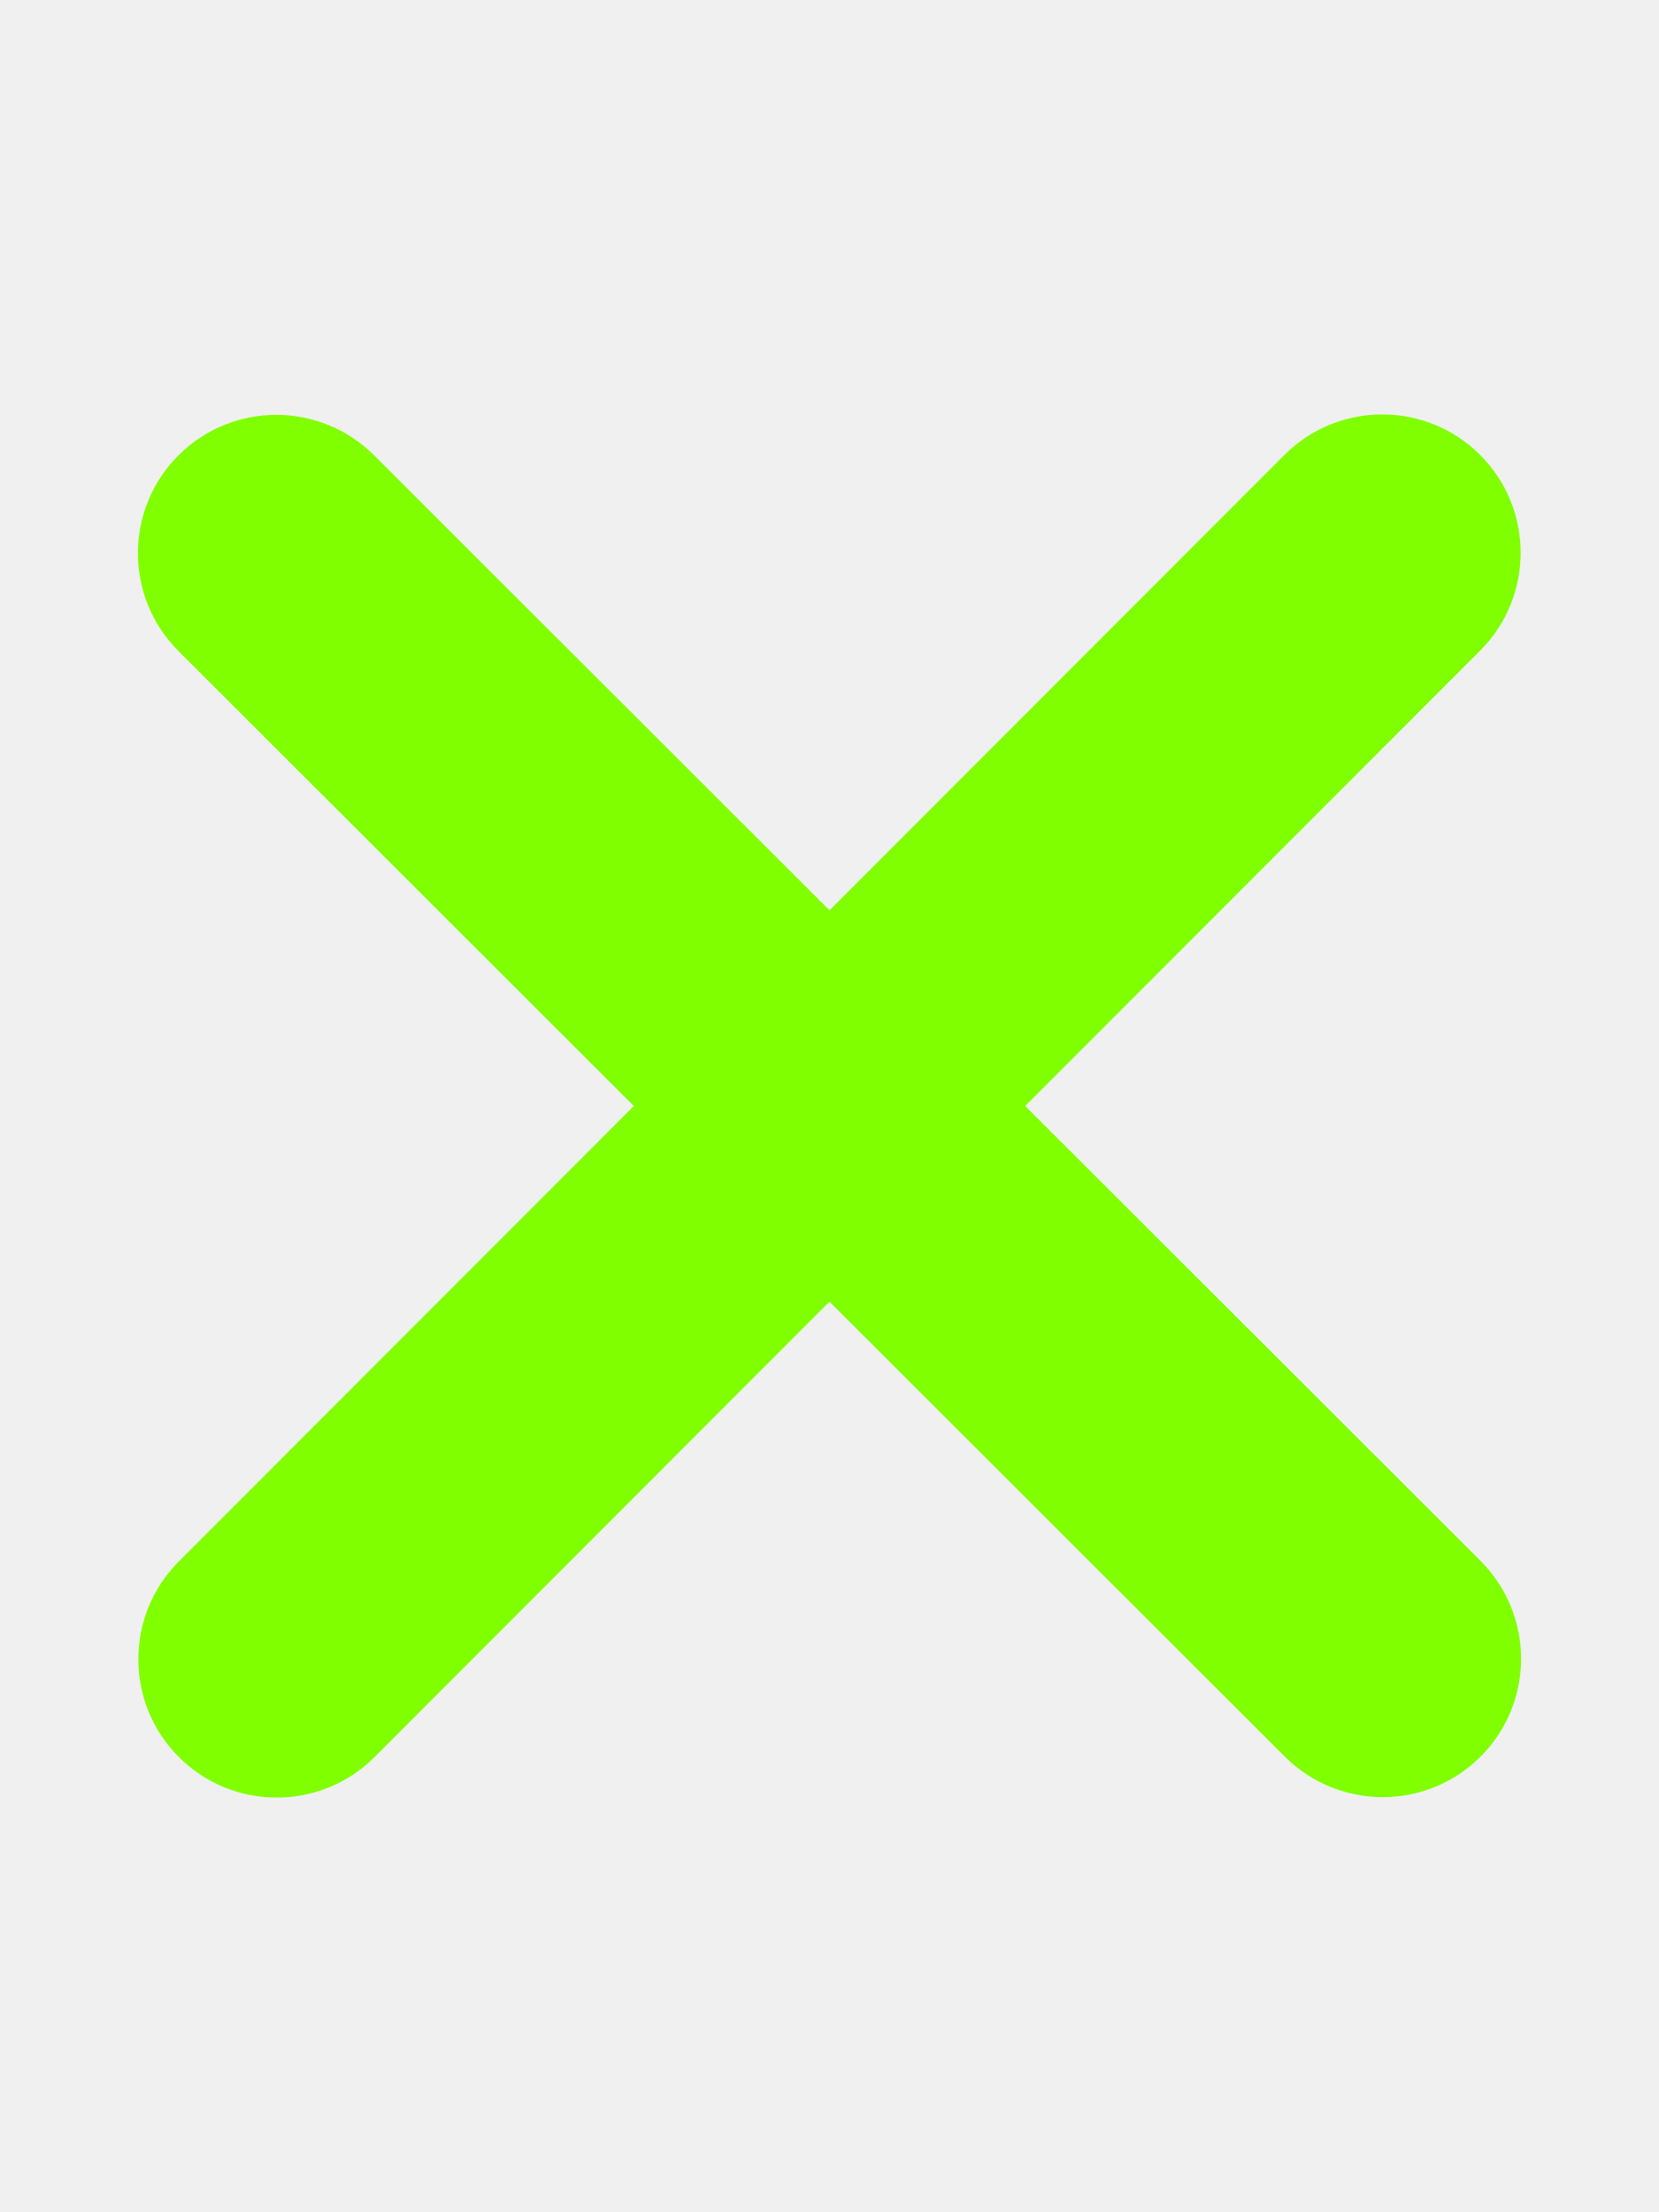
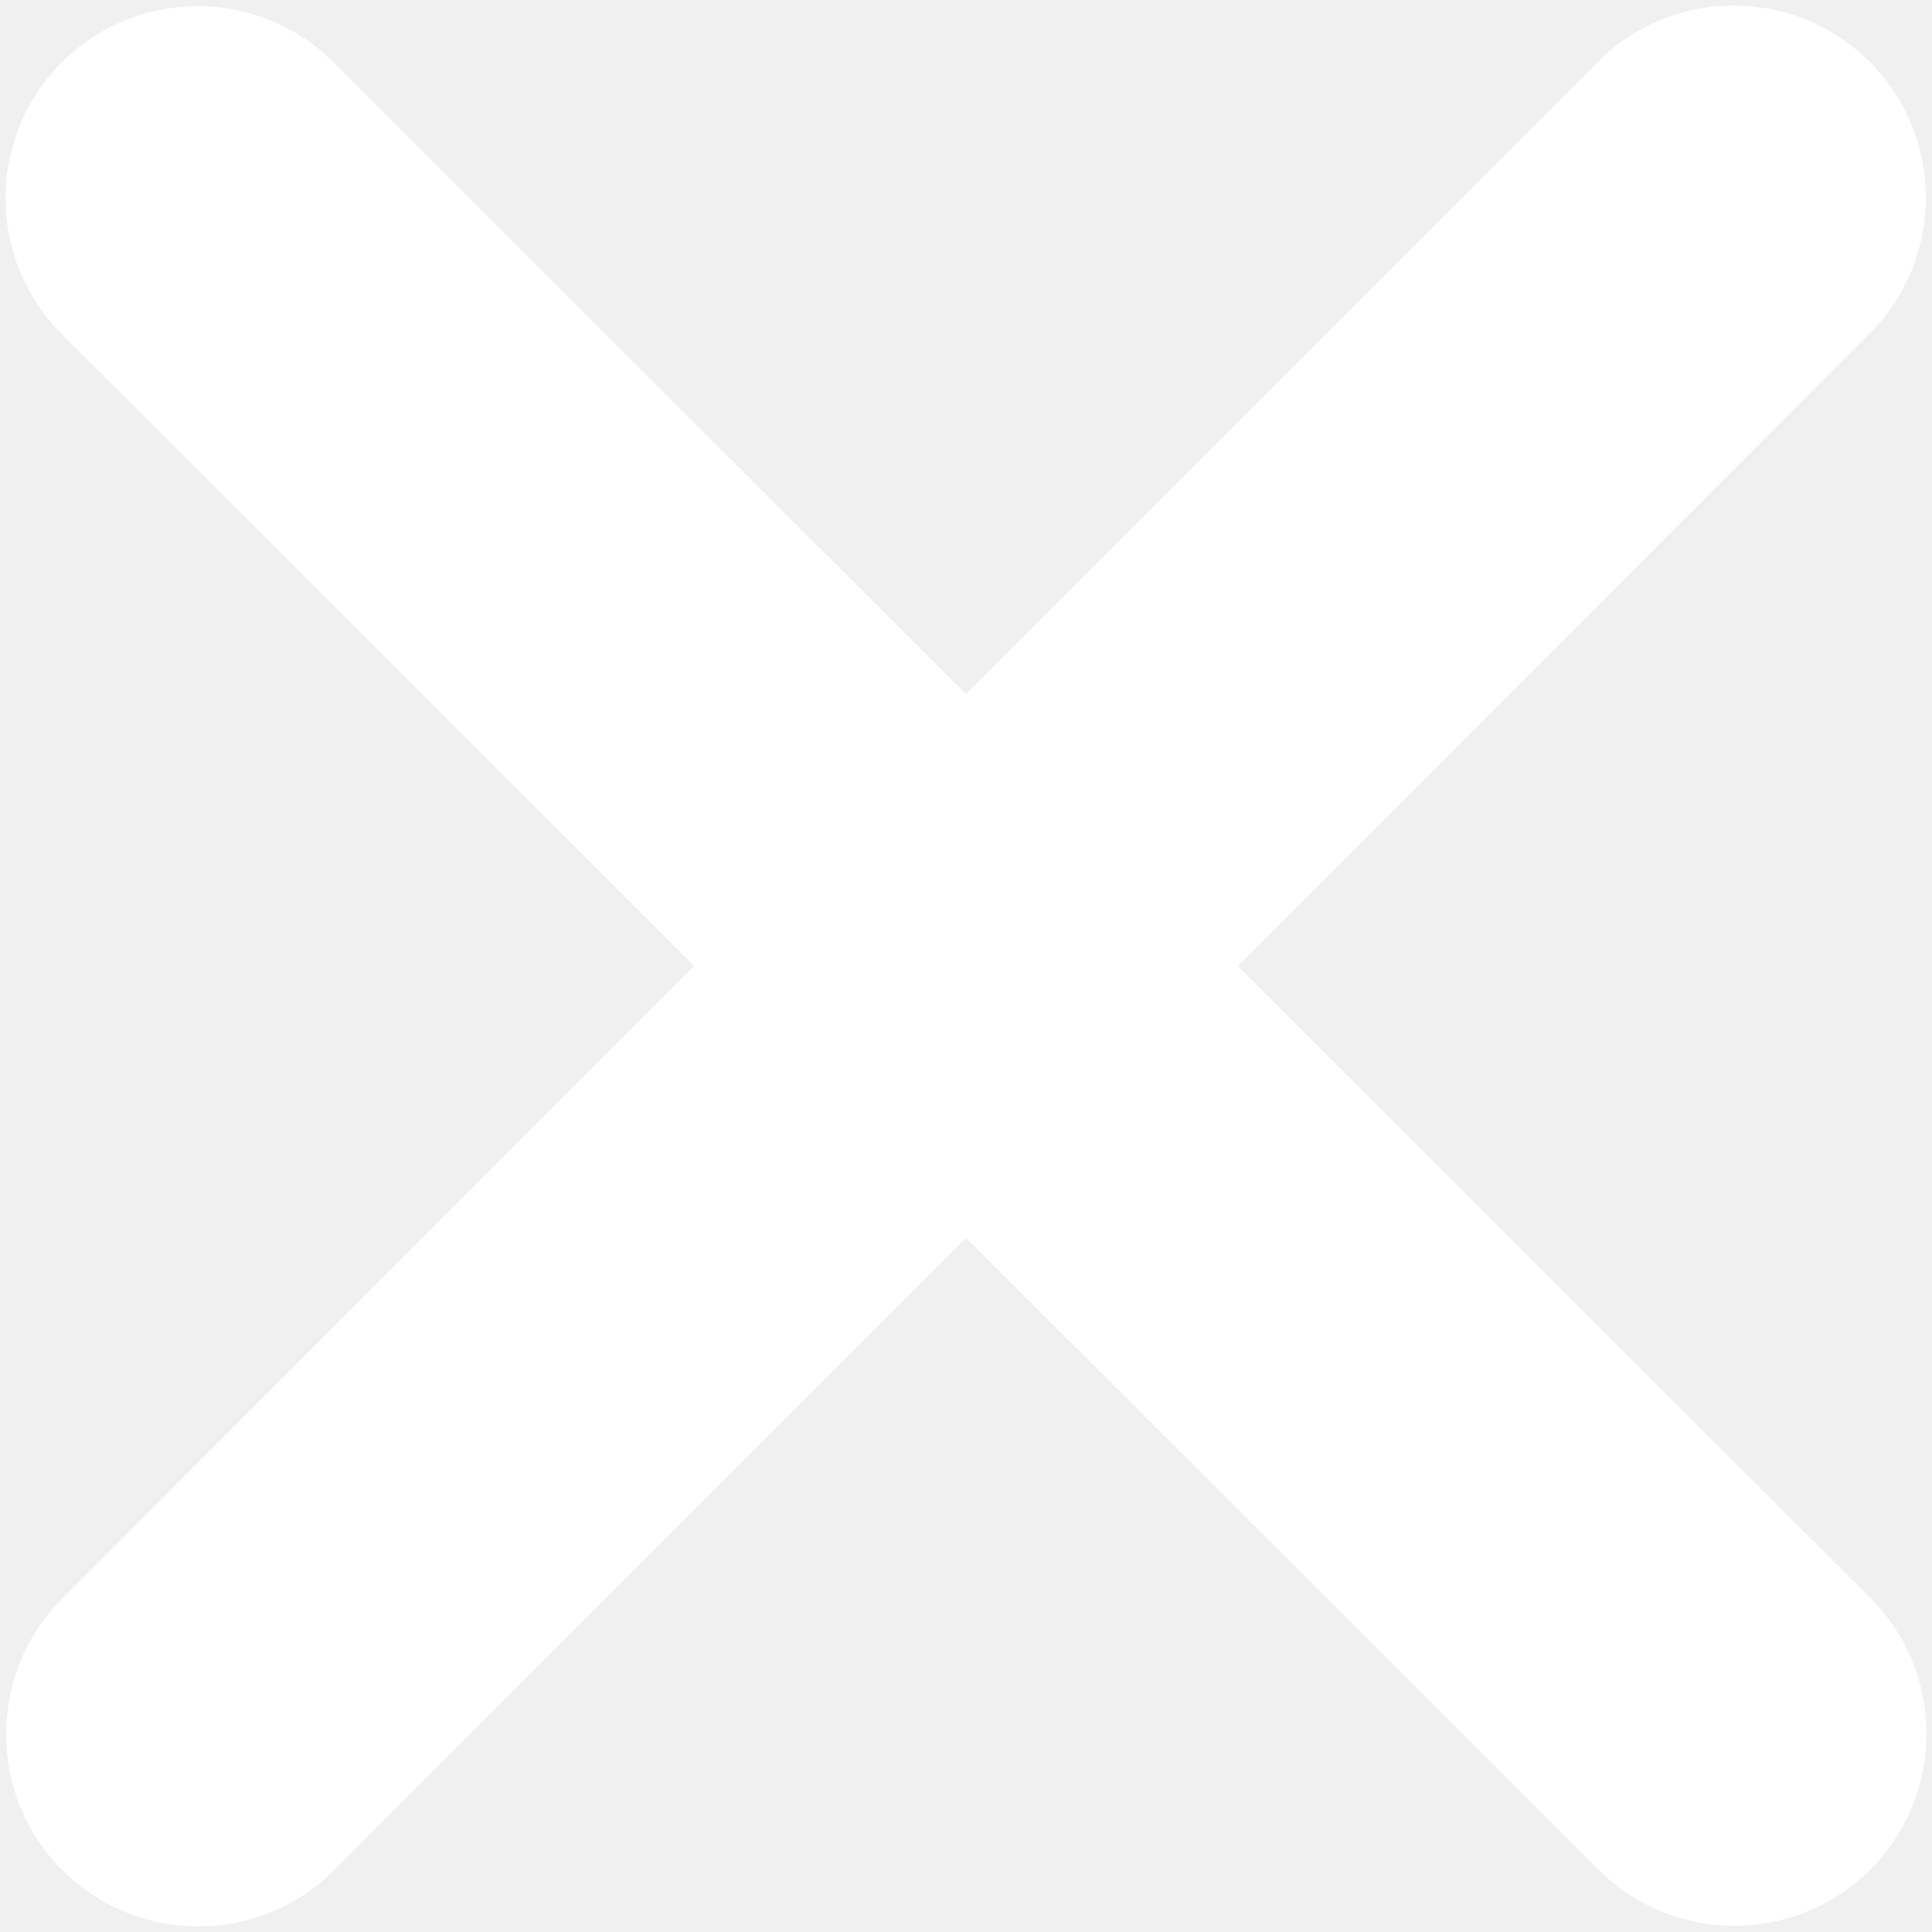
- <svg xmlns="http://www.w3.org/2000/svg" viewBox="0 0 384 512">
-   <path fill="#80ff00" d="M342.6 150.6c12.5-12.5 12.5-32.8 0-45.3s-32.8-12.5-45.3 0L192 210.7 86.6 105.4c-12.5-12.5-32.8-12.5-45.3 0s-12.5 32.8 0 45.3L146.7 256 41.4 361.4c-12.5 12.5-12.5 32.8 0 45.3s32.8 12.5 45.3 0L192 301.3 297.4 406.6c12.5 12.5 32.8 12.5 45.3 0s12.5-32.8 0-45.3L237.3 256 342.6 150.6z" />
+ <svg xmlns="http://www.w3.org/2000/svg" width="322" height="322" viewBox="0 0 322 322" fill="none">
+   <path d="M311.6 55.6C324.1 43.1 324.1 22.8 311.6 10.3C299.1 -2.2 278.8 -2.2 266.3 10.3L161 115.7L55.6 10.4C43.1 -2.1 22.8 -2.1 10.3 10.4C-2.2 22.9 -2.2 43.2 10.3 55.7L115.7 161L10.4 266.4C-2.1 278.9 -2.1 299.2 10.4 311.7C22.9 324.2 43.2 324.2 55.7 311.7L161 206.3L266.4 311.6C278.9 324.1 299.2 324.1 311.7 311.6C324.2 299.1 324.2 278.8 311.7 266.3L206.3 161L311.6 55.6Z" fill="white" />
</svg>
